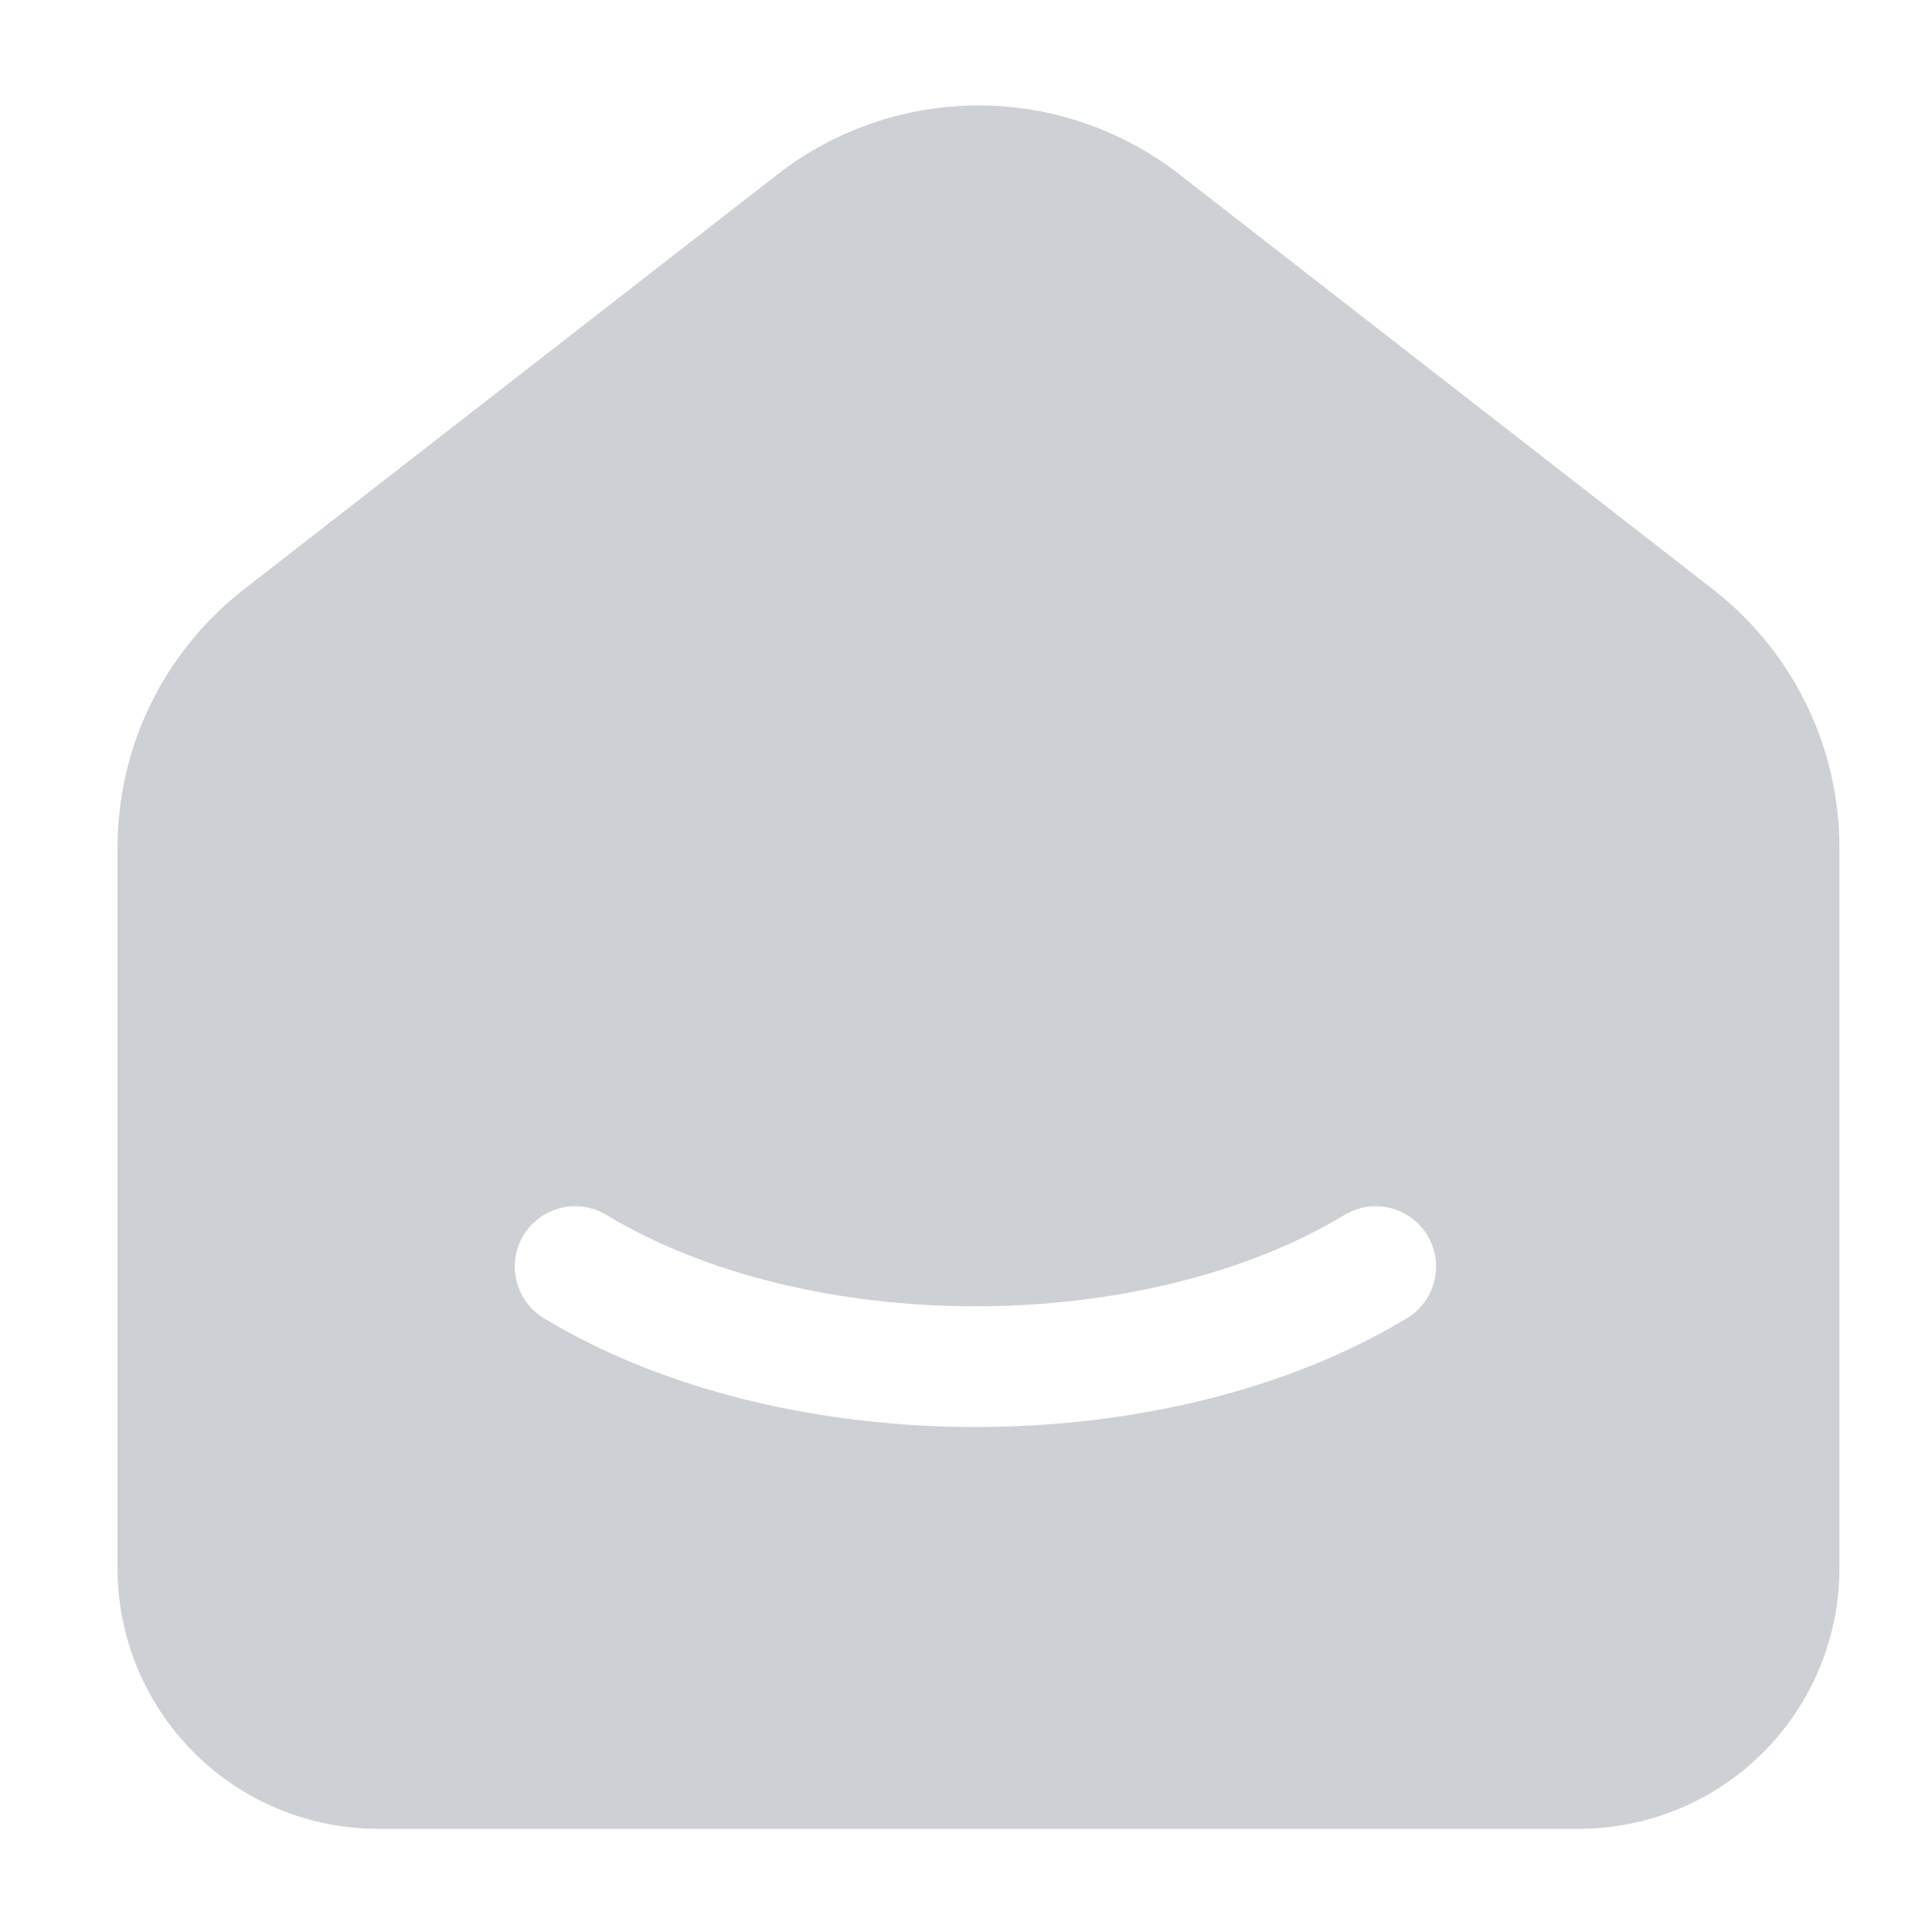
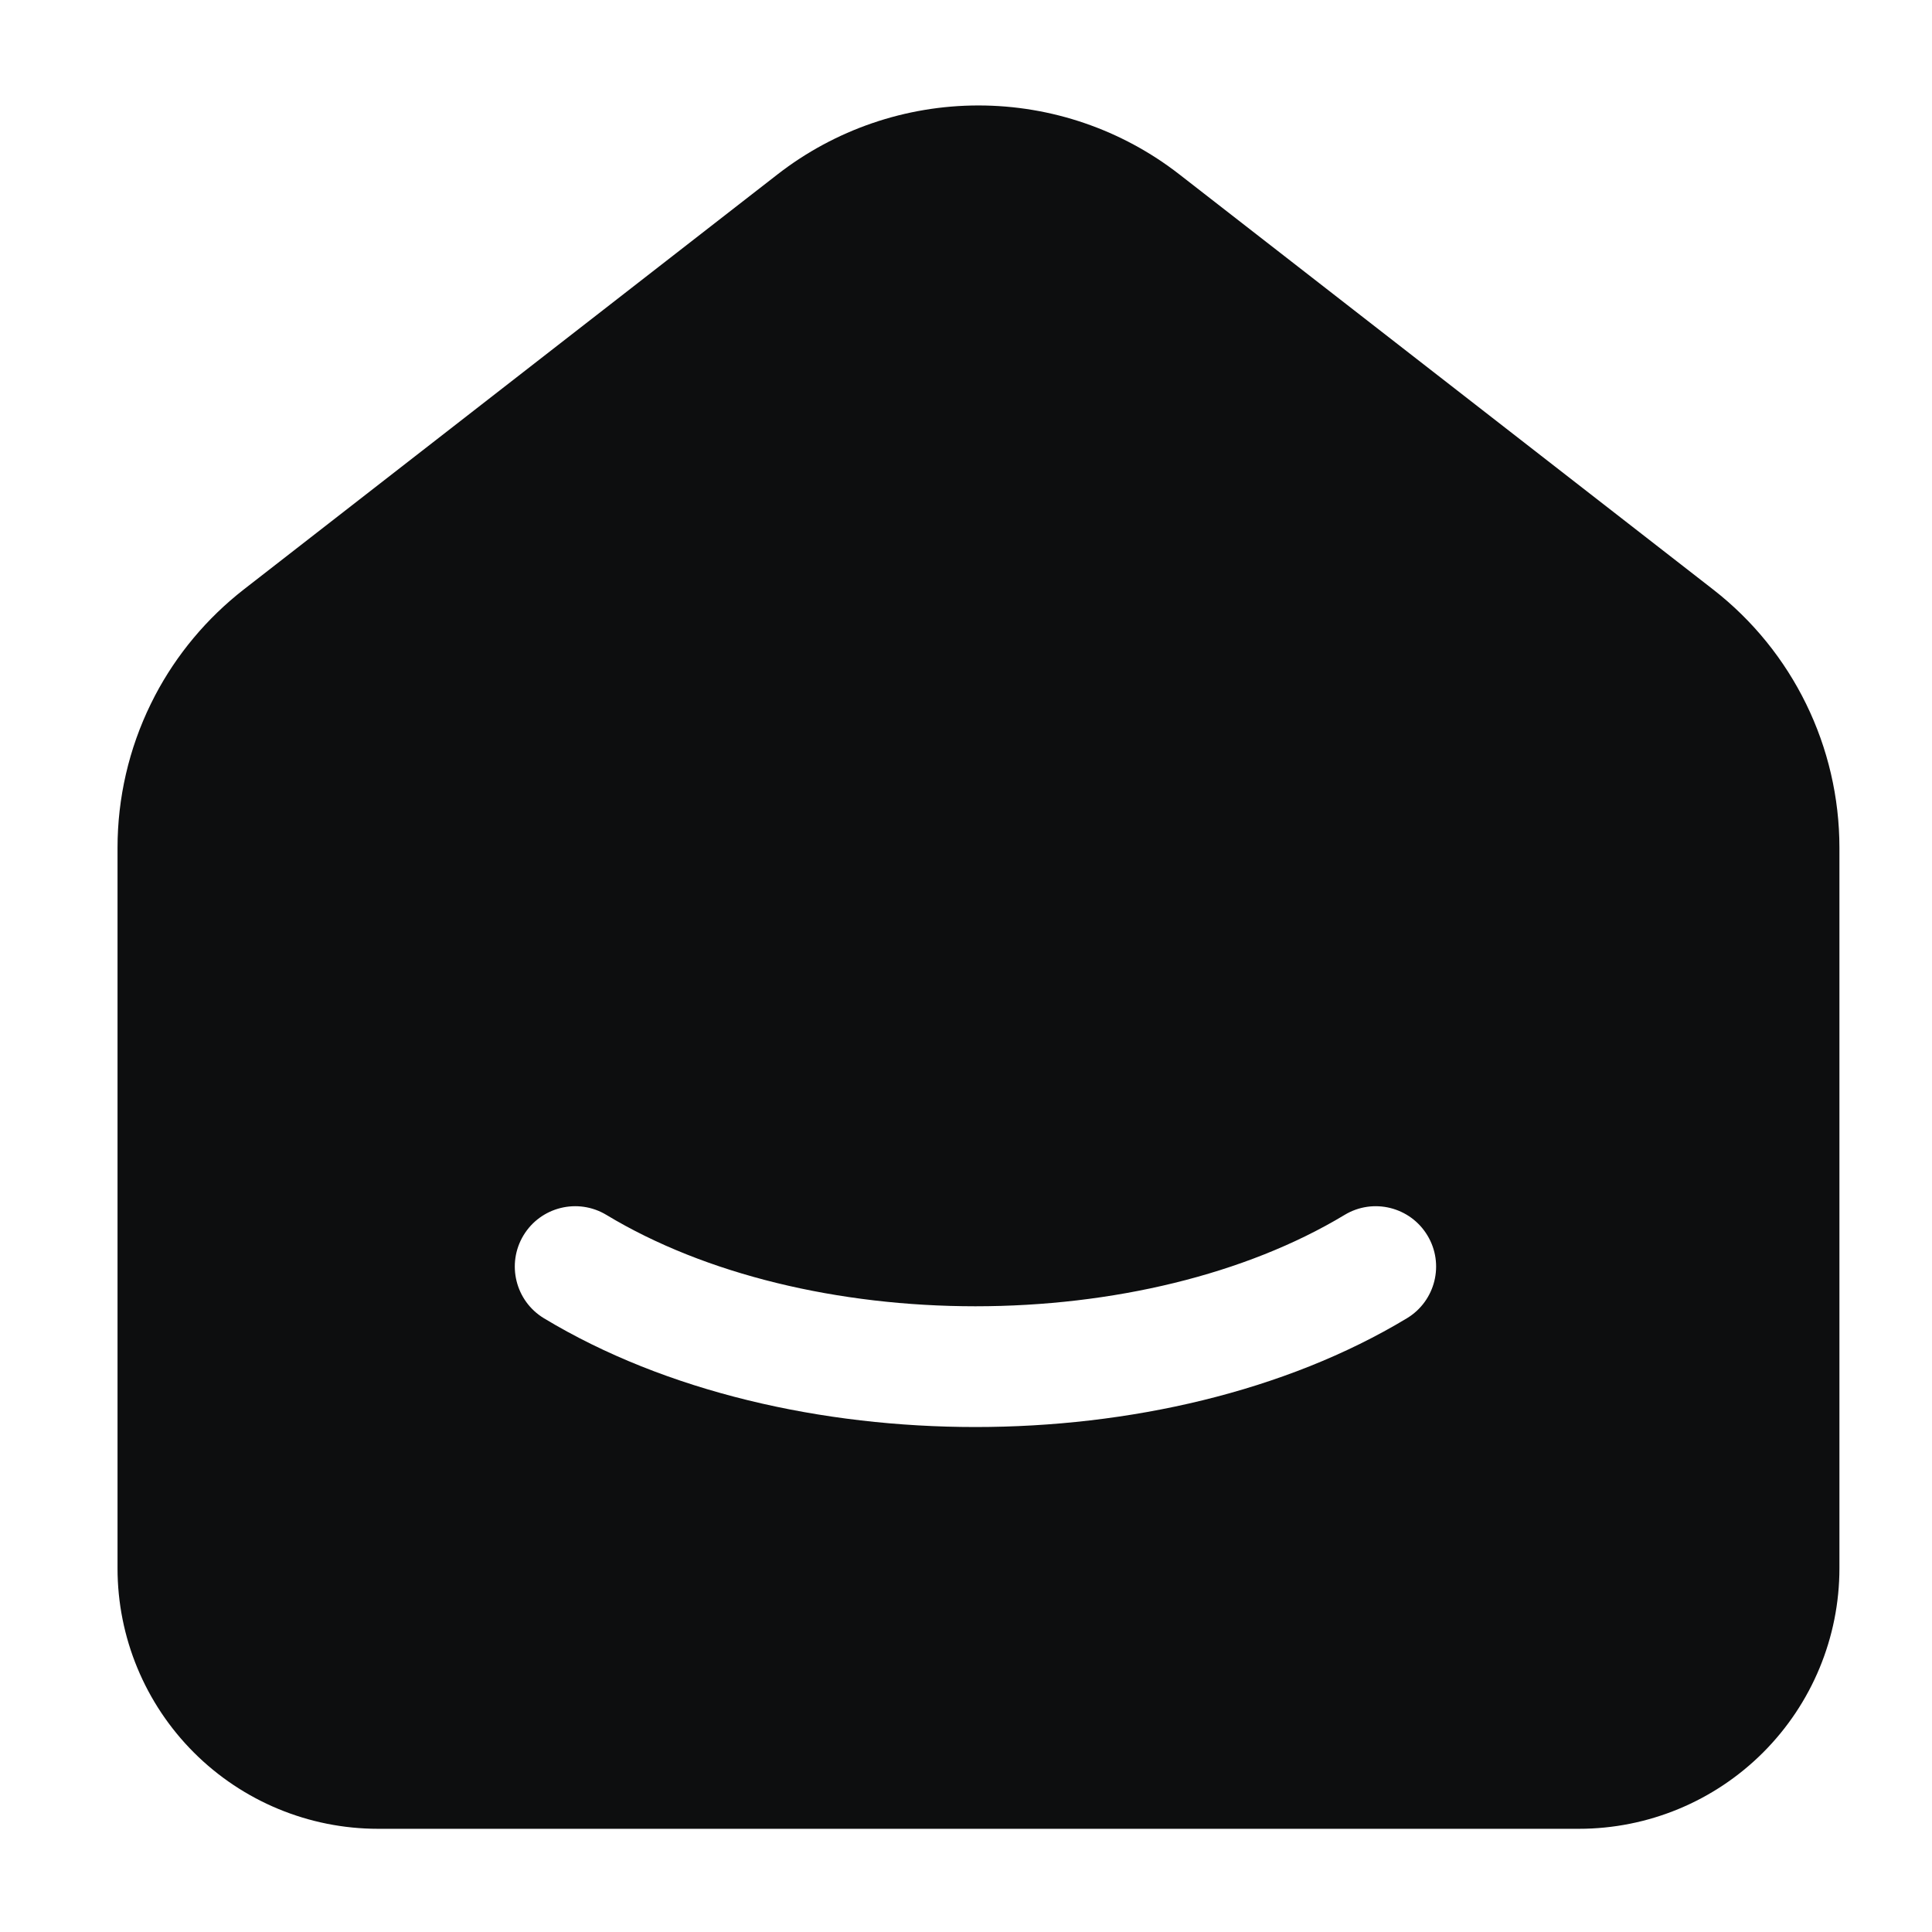
<svg xmlns="http://www.w3.org/2000/svg" preserveAspectRatio="none" overflow="visible" style="display: block;" width="24" height="24" viewBox="0 0 24 24" fill="none">
  <g id="Icon/home_solid">
-     <path id="Vector" d="M22.85 10.531V19.482C22.85 20.34 22.509 21.163 21.902 21.77C21.295 22.377 20.472 22.718 19.614 22.718H4.696C3.838 22.718 3.015 22.377 2.408 21.77C1.801 21.163 1.46 20.34 1.46 19.482L1.46 10.531C1.46 9.913 1.601 9.301 1.873 8.745C1.89 8.711 1.907 8.676 1.925 8.642C2.194 8.129 2.571 7.679 3.029 7.322L9.659 2.166C10.373 1.611 11.251 1.31 12.155 1.31C13.059 1.31 13.937 1.611 14.65 2.166L21.28 7.322C22.271 8.092 22.85 9.277 22.85 10.531ZM17.477 16.376C17.832 16.162 17.946 15.701 17.732 15.347C17.518 14.992 17.057 14.878 16.703 15.092C15.472 15.834 13.814 16.227 12.117 16.227C10.419 16.227 8.762 15.834 7.533 15.092C7.178 14.878 6.717 14.992 6.503 15.346C6.289 15.701 6.403 16.162 6.757 16.376C8.273 17.291 10.215 17.727 12.117 17.727C14.018 17.727 15.96 17.291 17.477 16.376Z" fill-rule="evenodd" clip-rule="evenodd" fill="#CDD0D5" />
+     <path id="Vector" d="M22.85 10.531V19.482C22.85 20.34 22.509 21.163 21.902 21.77C21.295 22.377 20.472 22.718 19.614 22.718H4.696C3.838 22.718 3.015 22.377 2.408 21.77C1.801 21.163 1.46 20.34 1.46 19.482L1.46 10.531C1.46 9.913 1.601 9.301 1.873 8.745C1.89 8.711 1.907 8.676 1.925 8.642C2.194 8.129 2.571 7.679 3.029 7.322L9.659 2.166C10.373 1.611 11.251 1.31 12.155 1.31C13.059 1.31 13.937 1.611 14.65 2.166L21.28 7.322C22.271 8.092 22.85 9.277 22.85 10.531ZM17.477 16.376C17.832 16.162 17.946 15.701 17.732 15.347C17.518 14.992 17.057 14.878 16.703 15.092C15.472 15.834 13.814 16.227 12.117 16.227C10.419 16.227 8.762 15.834 7.533 15.092C7.178 14.878 6.717 14.992 6.503 15.346C6.289 15.701 6.403 16.162 6.757 16.376C8.273 17.291 10.215 17.727 12.117 17.727C14.018 17.727 15.96 17.291 17.477 16.376Z" fill-rule="evenodd" clip-rule="evenodd" fill="#0d0e0f" />
  </g>
</svg>
